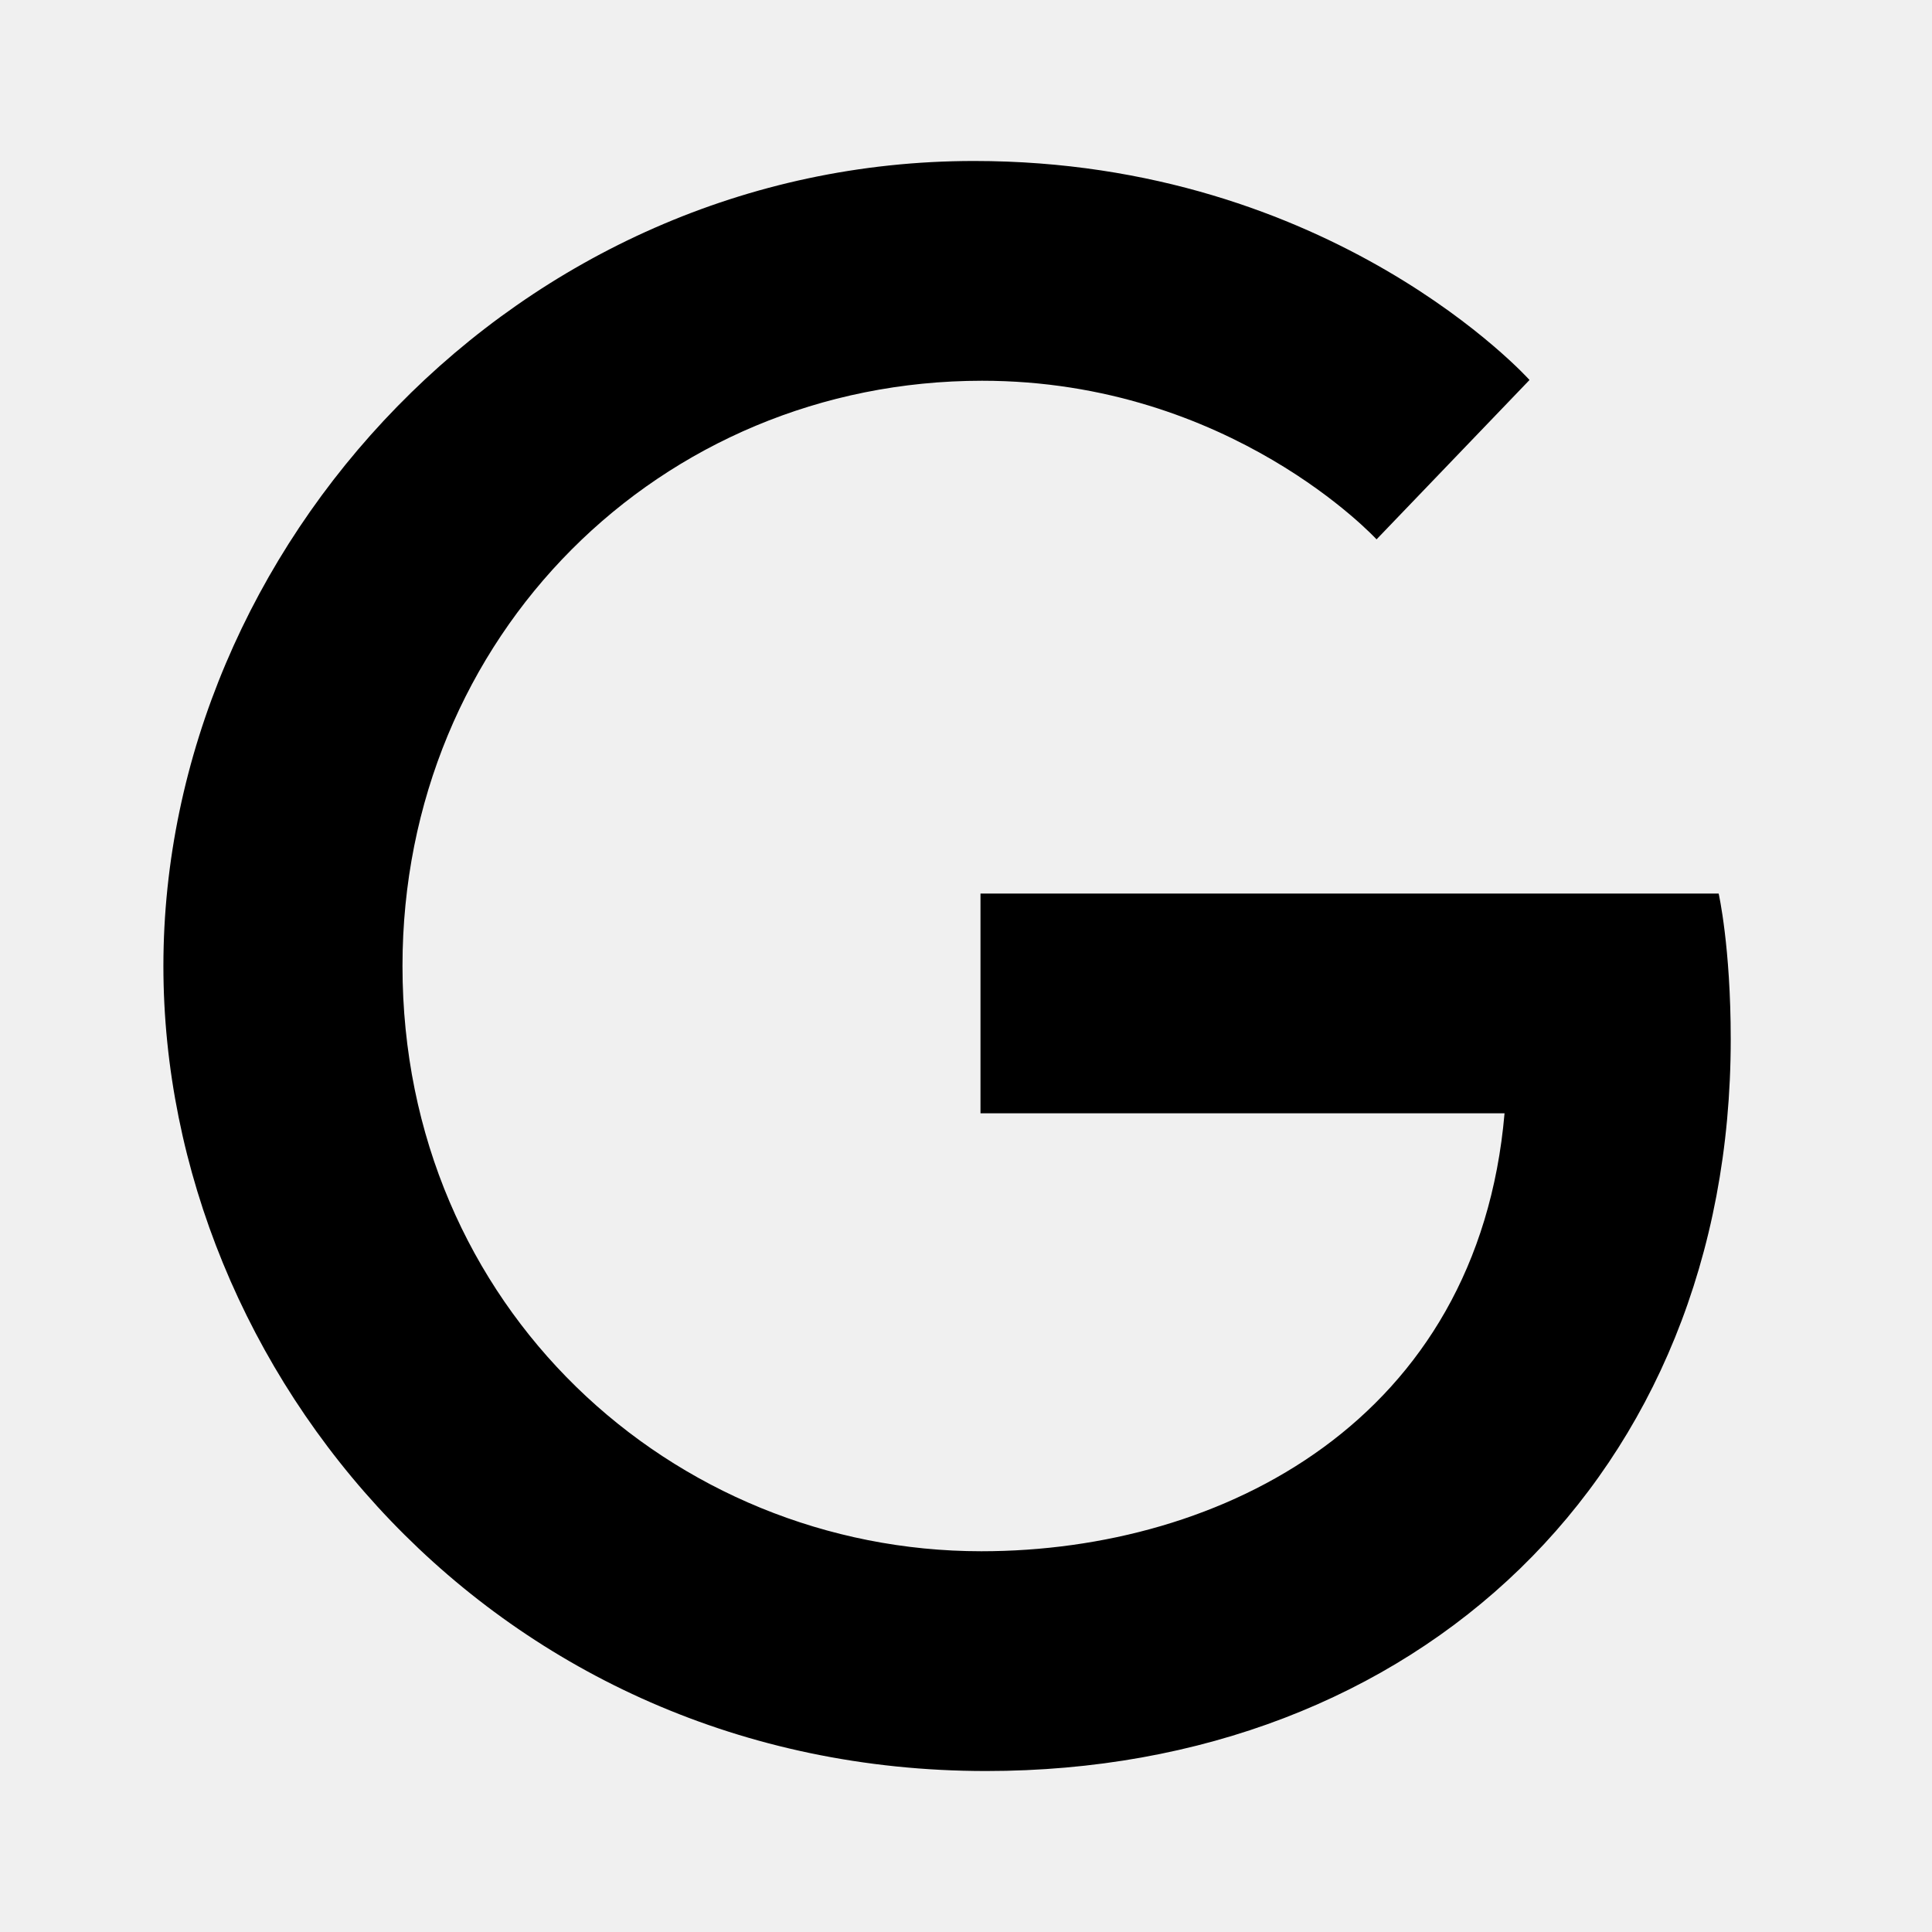
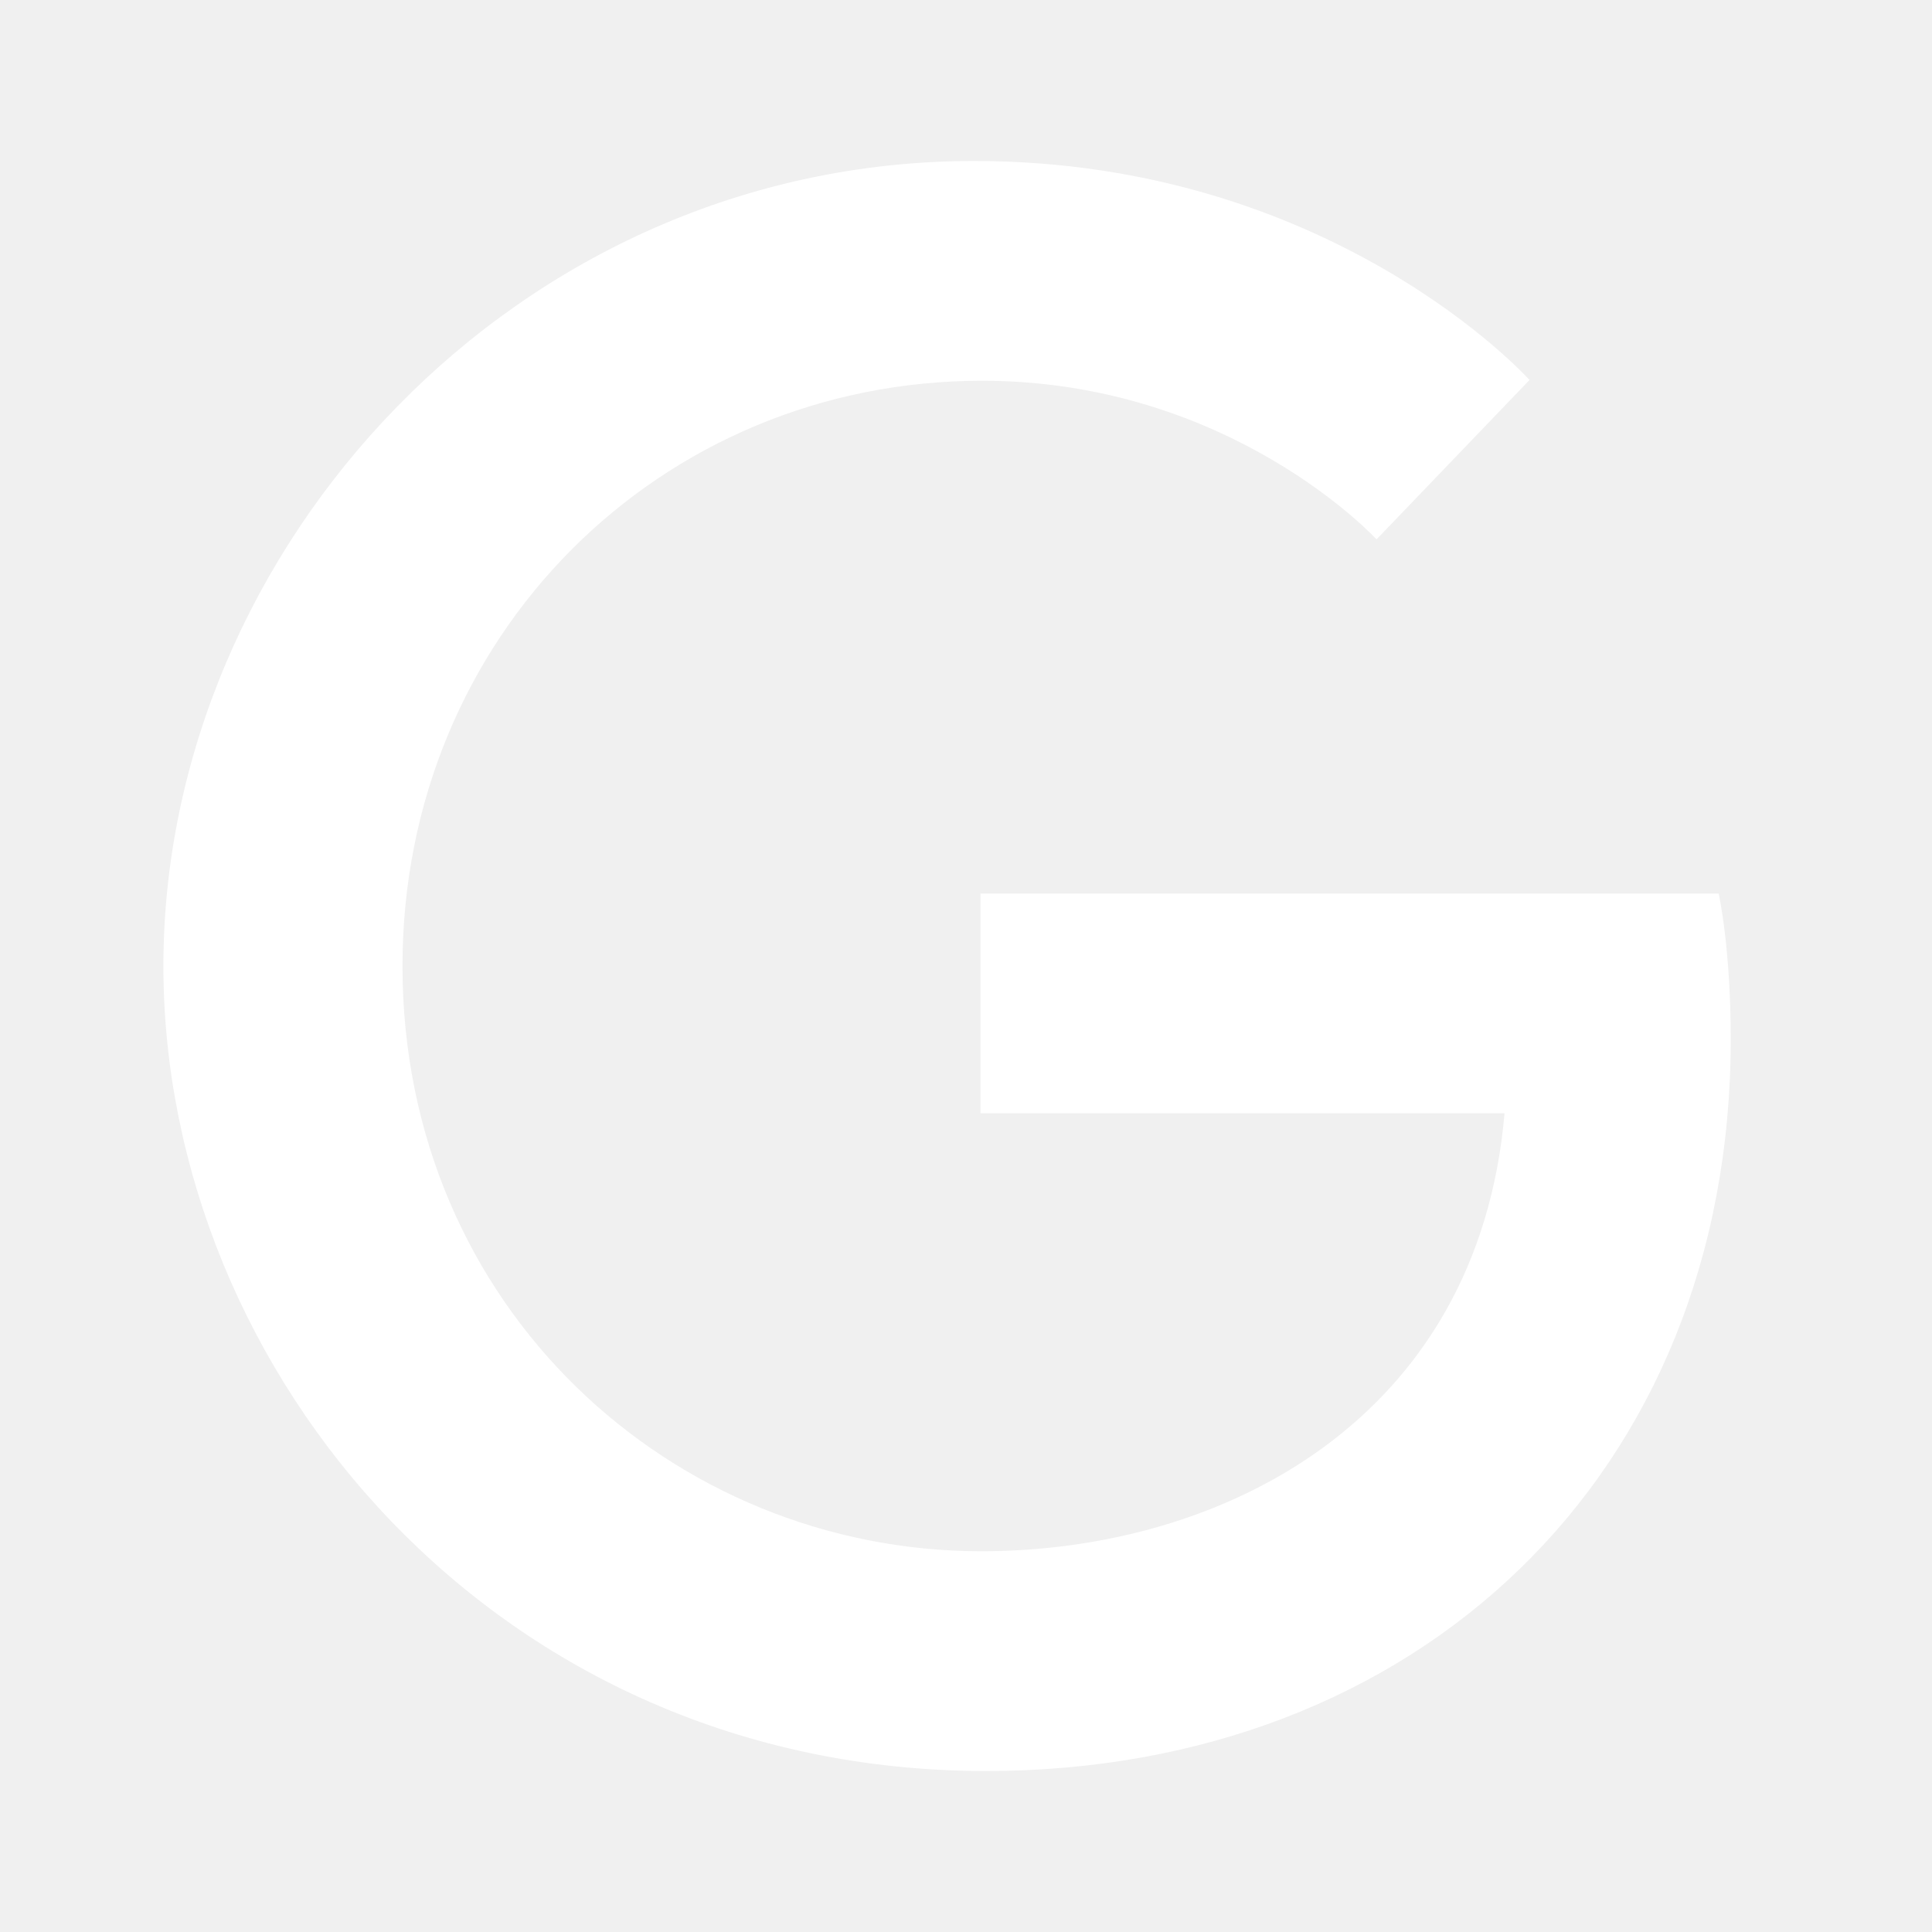
<svg xmlns="http://www.w3.org/2000/svg" width="40" height="40" viewBox="0 0 40 40" fill="none">
-   <path d="M35.583 18.5H20.3V23.05H31.15C30.6 29.4 25.317 32.117 20.317 32.117C13.933 32.117 8.333 27.083 8.333 20C8.333 13.167 13.667 7.883 20.333 7.883C25.483 7.883 28.5 11.167 28.5 11.167L31.667 7.867C31.667 7.867 27.6 3.333 20.167 3.333C10.7 3.333 3.383 11.333 3.383 20C3.383 28.417 10.267 36.667 20.417 36.667C29.333 36.667 35.833 30.55 35.833 21.517C35.833 19.6 35.583 18.5 35.583 18.5Z" fill="black" />
+   <path d="M35.583 18.5H20.3V23.05H31.15C30.6 29.4 25.317 32.117 20.317 32.117C13.933 32.117 8.333 27.083 8.333 20C8.333 13.167 13.667 7.883 20.333 7.883C25.483 7.883 28.5 11.167 28.5 11.167L31.667 7.867C31.667 7.867 27.6 3.333 20.167 3.333C10.7 3.333 3.383 11.333 3.383 20C3.383 28.417 10.267 36.667 20.417 36.667C29.333 36.667 35.833 30.55 35.833 21.517C35.833 19.6 35.583 18.5 35.583 18.5Z" fill="white" />
</svg>
